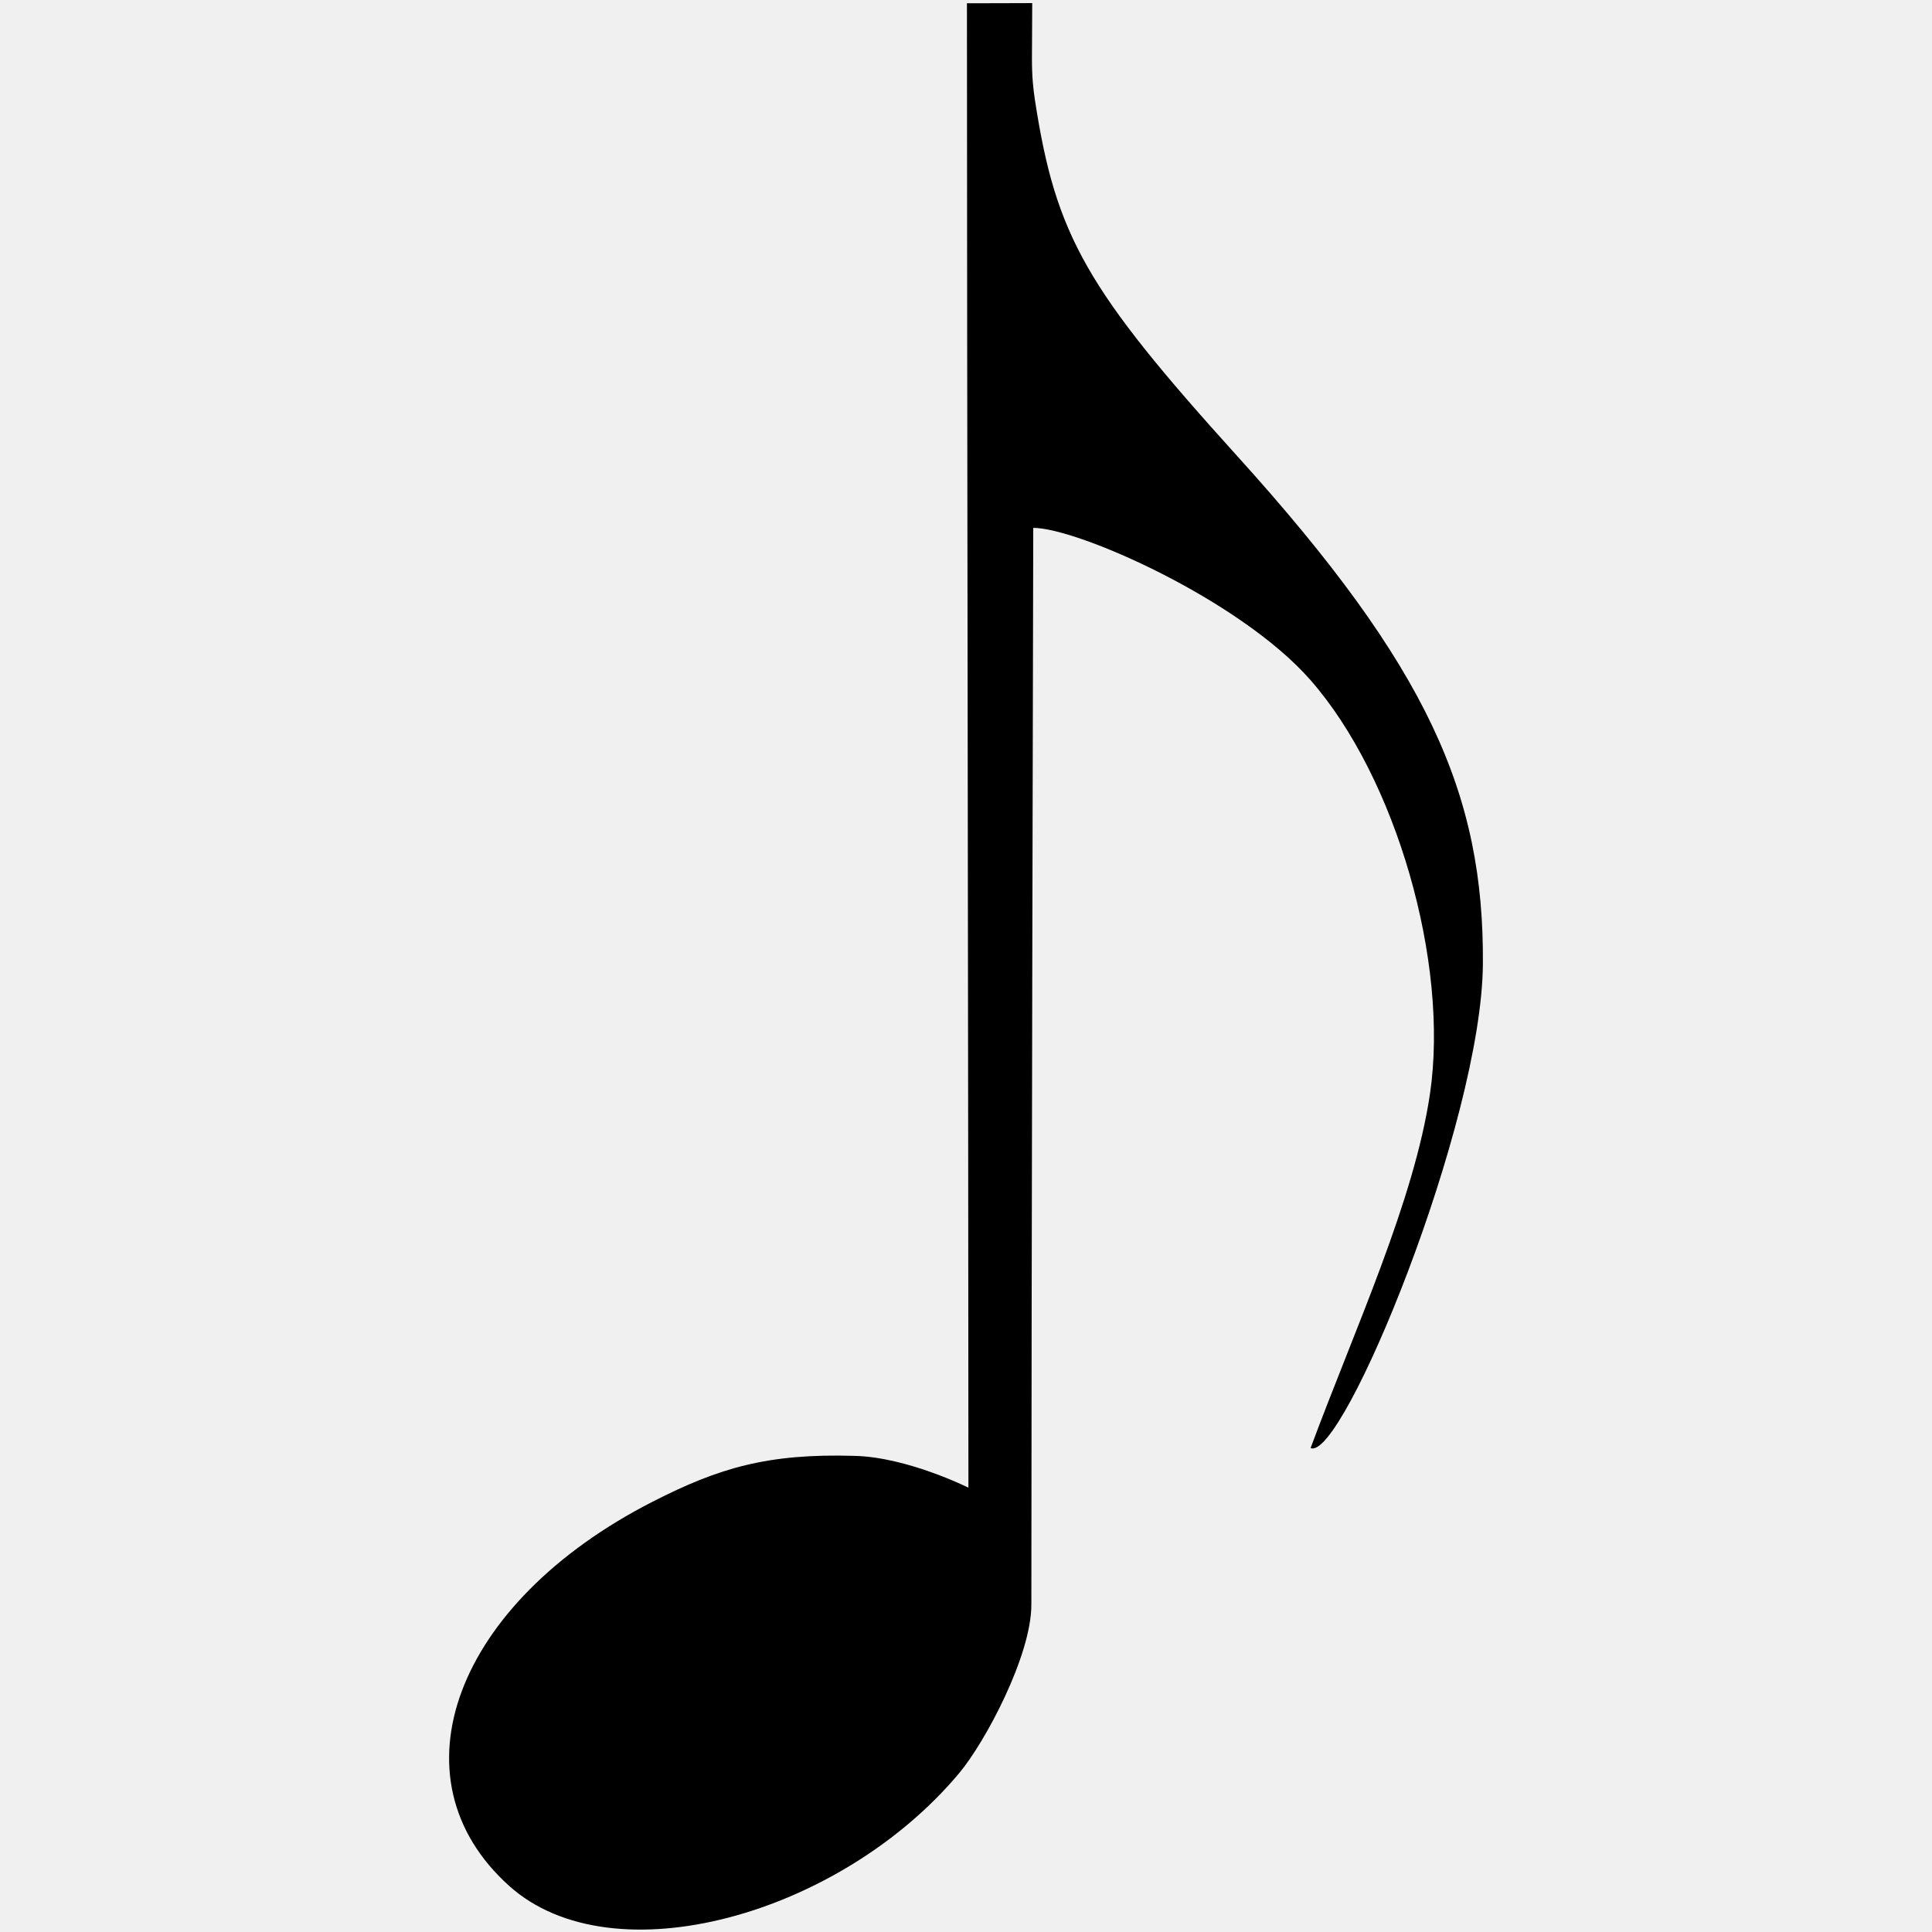
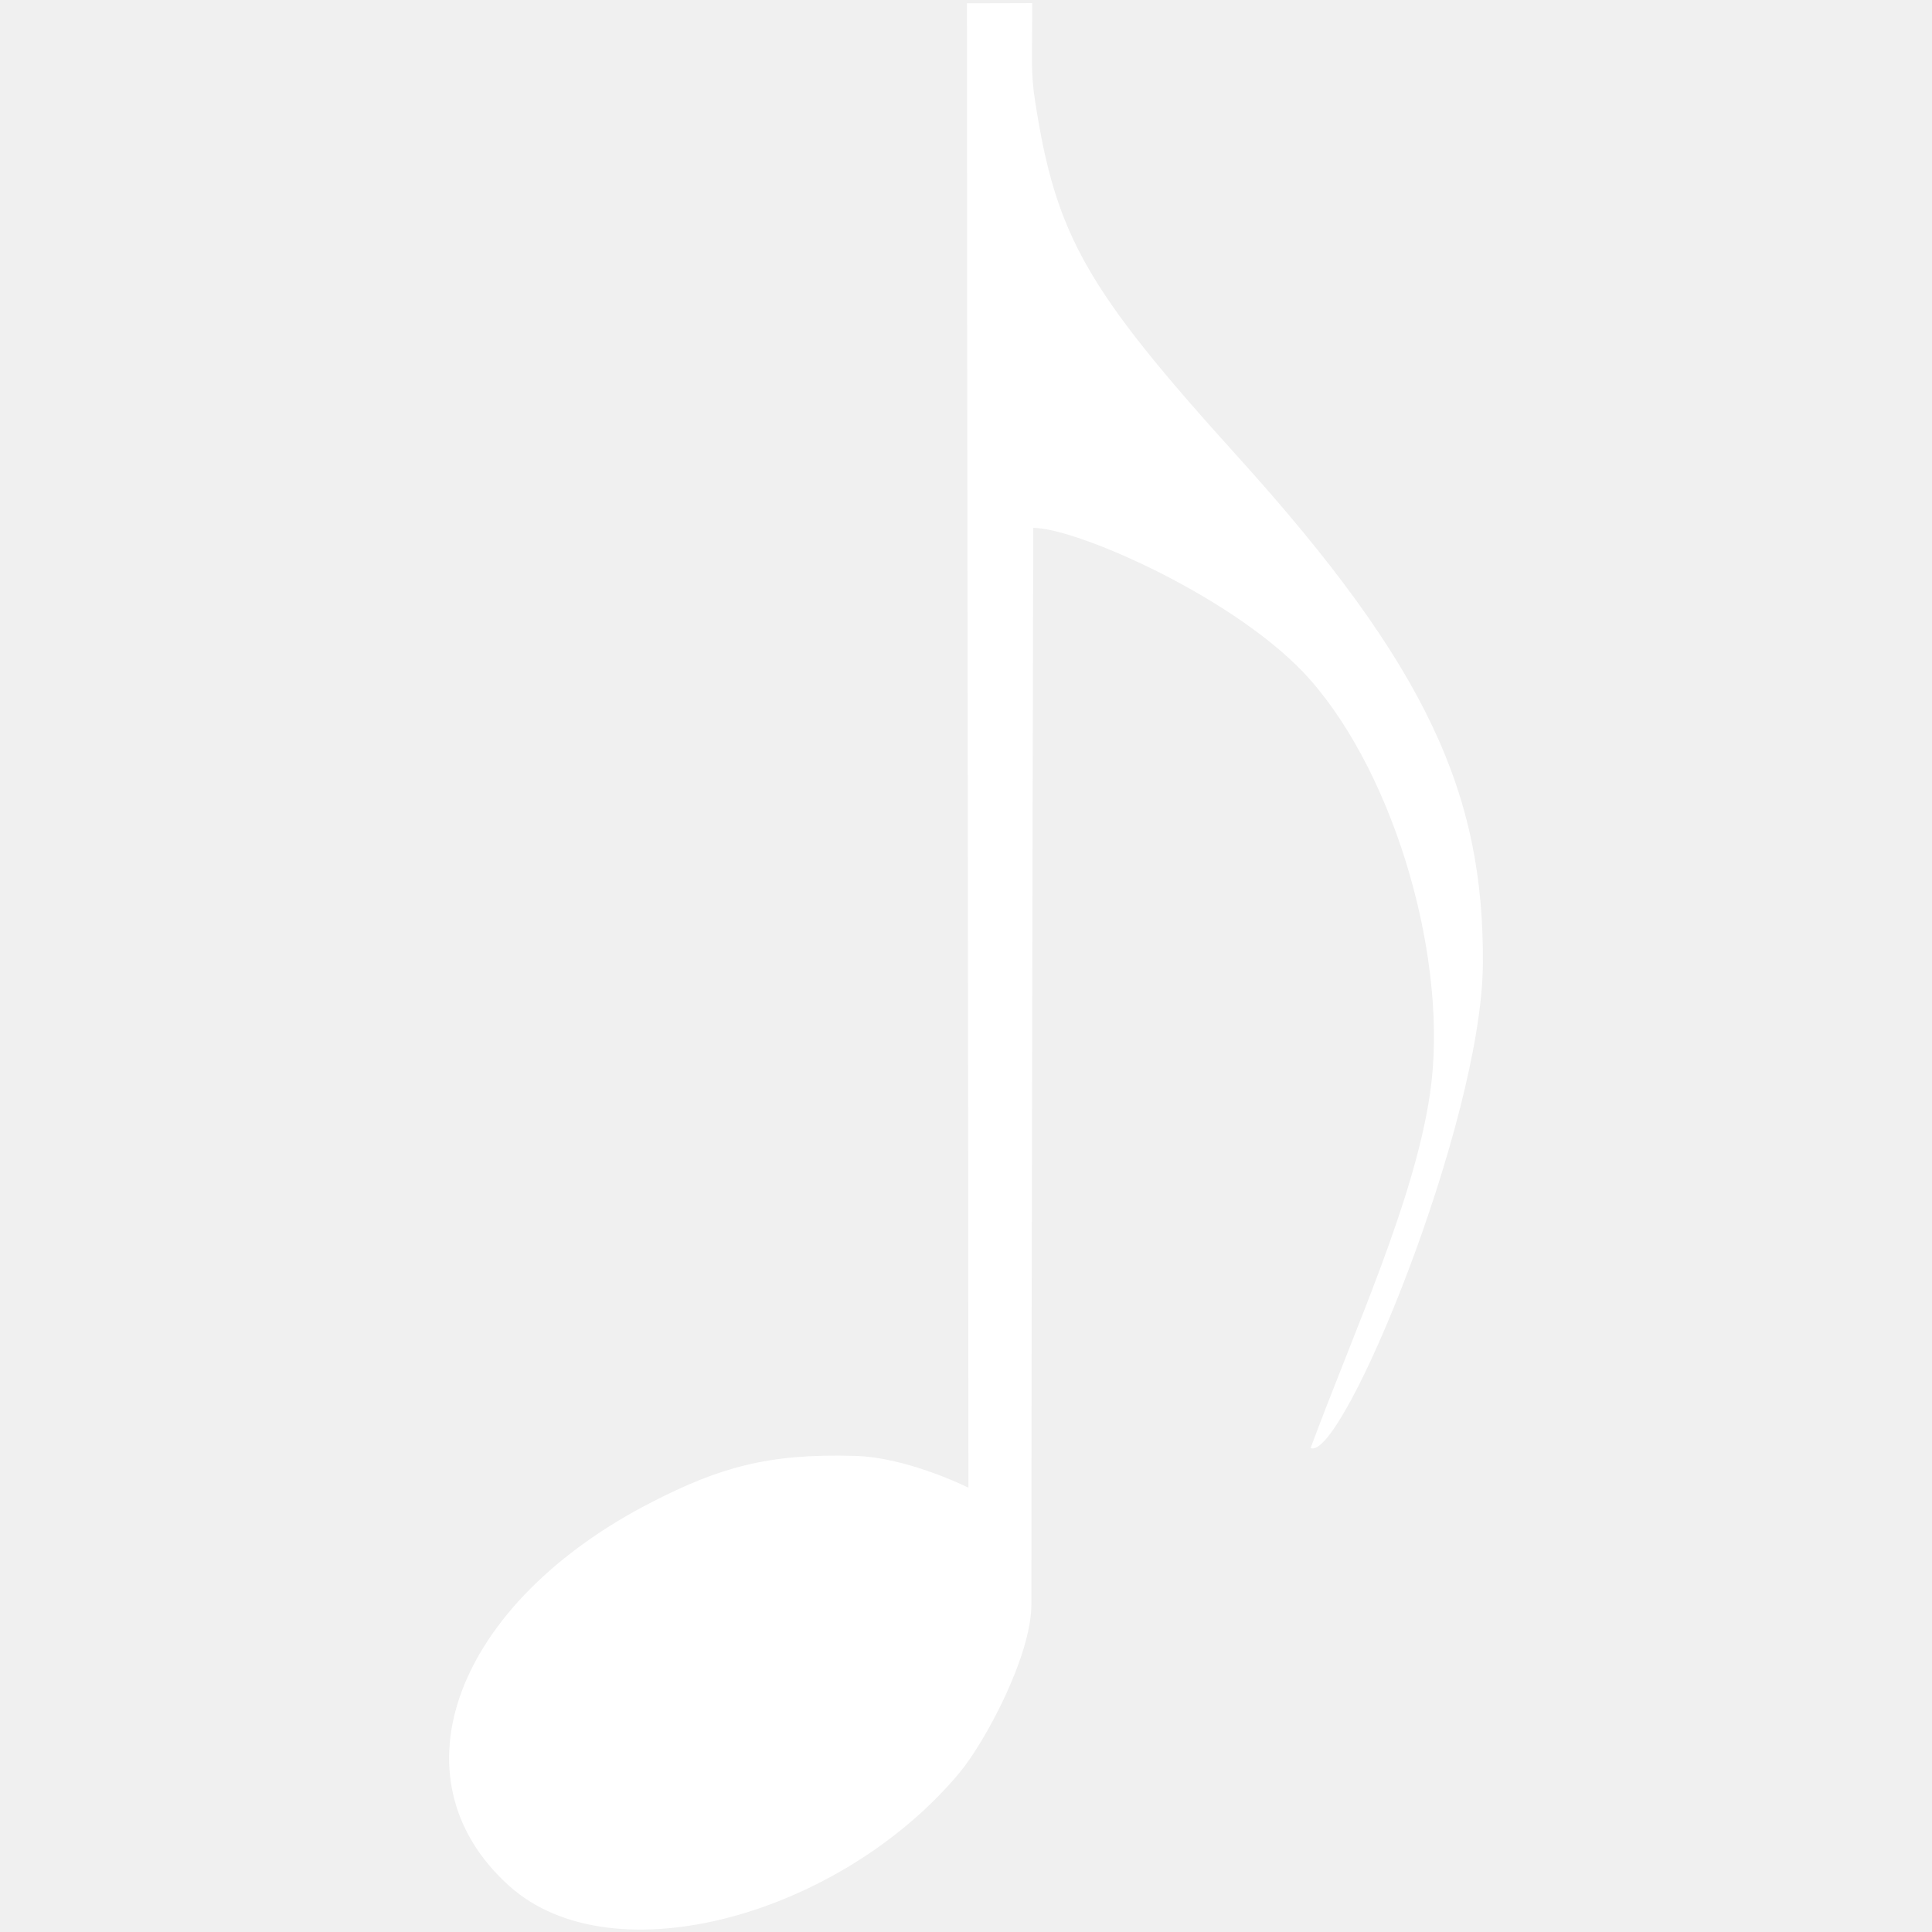
<svg xmlns="http://www.w3.org/2000/svg" version="1.0" width="90" height="90" id="svg2">
  <defs id="defs4" />
  <g transform="translate(-350.8082,-487.4047)" id="layer1">
-     <path d="M 374.528,575.257 C 368.94,570.237 371.997,562.059 381.221,557.354 C 384.298,555.784 386.567,555.104 390.627,555.225 C 393.089,555.288 395.921,556.707 395.921,556.707 C 395.921,538.652 395.852,504.427 395.852,487.556 C 396.853,487.561 397.493,487.549 398.893,487.549 C 398.893,488.542 398.88,489.256 398.88,490.135 C 398.88,490.993 398.94,491.549 399.023,492.088 C 399.992,498.387 401.402,500.867 408.445,508.652 C 417.352,518.498 419.94,524.428 419.887,532.303 C 419.838,539.692 413.339,555.516 411.861,554.859 C 413.916,549.323 416.686,543.351 417.423,538.353 C 418.324,532.246 415.843,523.627 411.85,519.079 C 408.566,515.339 401.004,511.995 398.941,511.995 C 398.941,511.995 398.853,548.367 398.853,562.157 C 398.853,564.532 396.702,568.557 395.49,570.005 C 389.964,576.606 379.356,579.595 374.528,575.257 z " style="fill:#000000" id="path2239" />
+     <path d="M 374.528,575.257 C 368.94,570.237 371.997,562.059 381.221,557.354 C 384.298,555.784 386.567,555.104 390.627,555.225 C 393.089,555.288 395.921,556.707 395.921,556.707 C 395.921,538.652 395.852,504.427 395.852,487.556 C 396.853,487.561 397.493,487.549 398.893,487.549 C 398.893,488.542 398.88,489.256 398.88,490.135 C 398.88,490.993 398.94,491.549 399.023,492.088 C 399.992,498.387 401.402,500.867 408.445,508.652 C 417.352,518.498 419.94,524.428 419.887,532.303 C 419.838,539.692 413.339,555.516 411.861,554.859 C 413.916,549.323 416.686,543.351 417.423,538.353 C 418.324,532.246 415.843,523.627 411.85,519.079 C 408.566,515.339 401.004,511.995 398.941,511.995 C 398.941,511.995 398.853,548.367 398.853,562.157 C 398.853,564.532 396.702,568.557 395.49,570.005 C 389.964,576.606 379.356,579.595 374.528,575.257 z " style="fill:#ffffff" id="path2239" />
  </g>
</svg>
